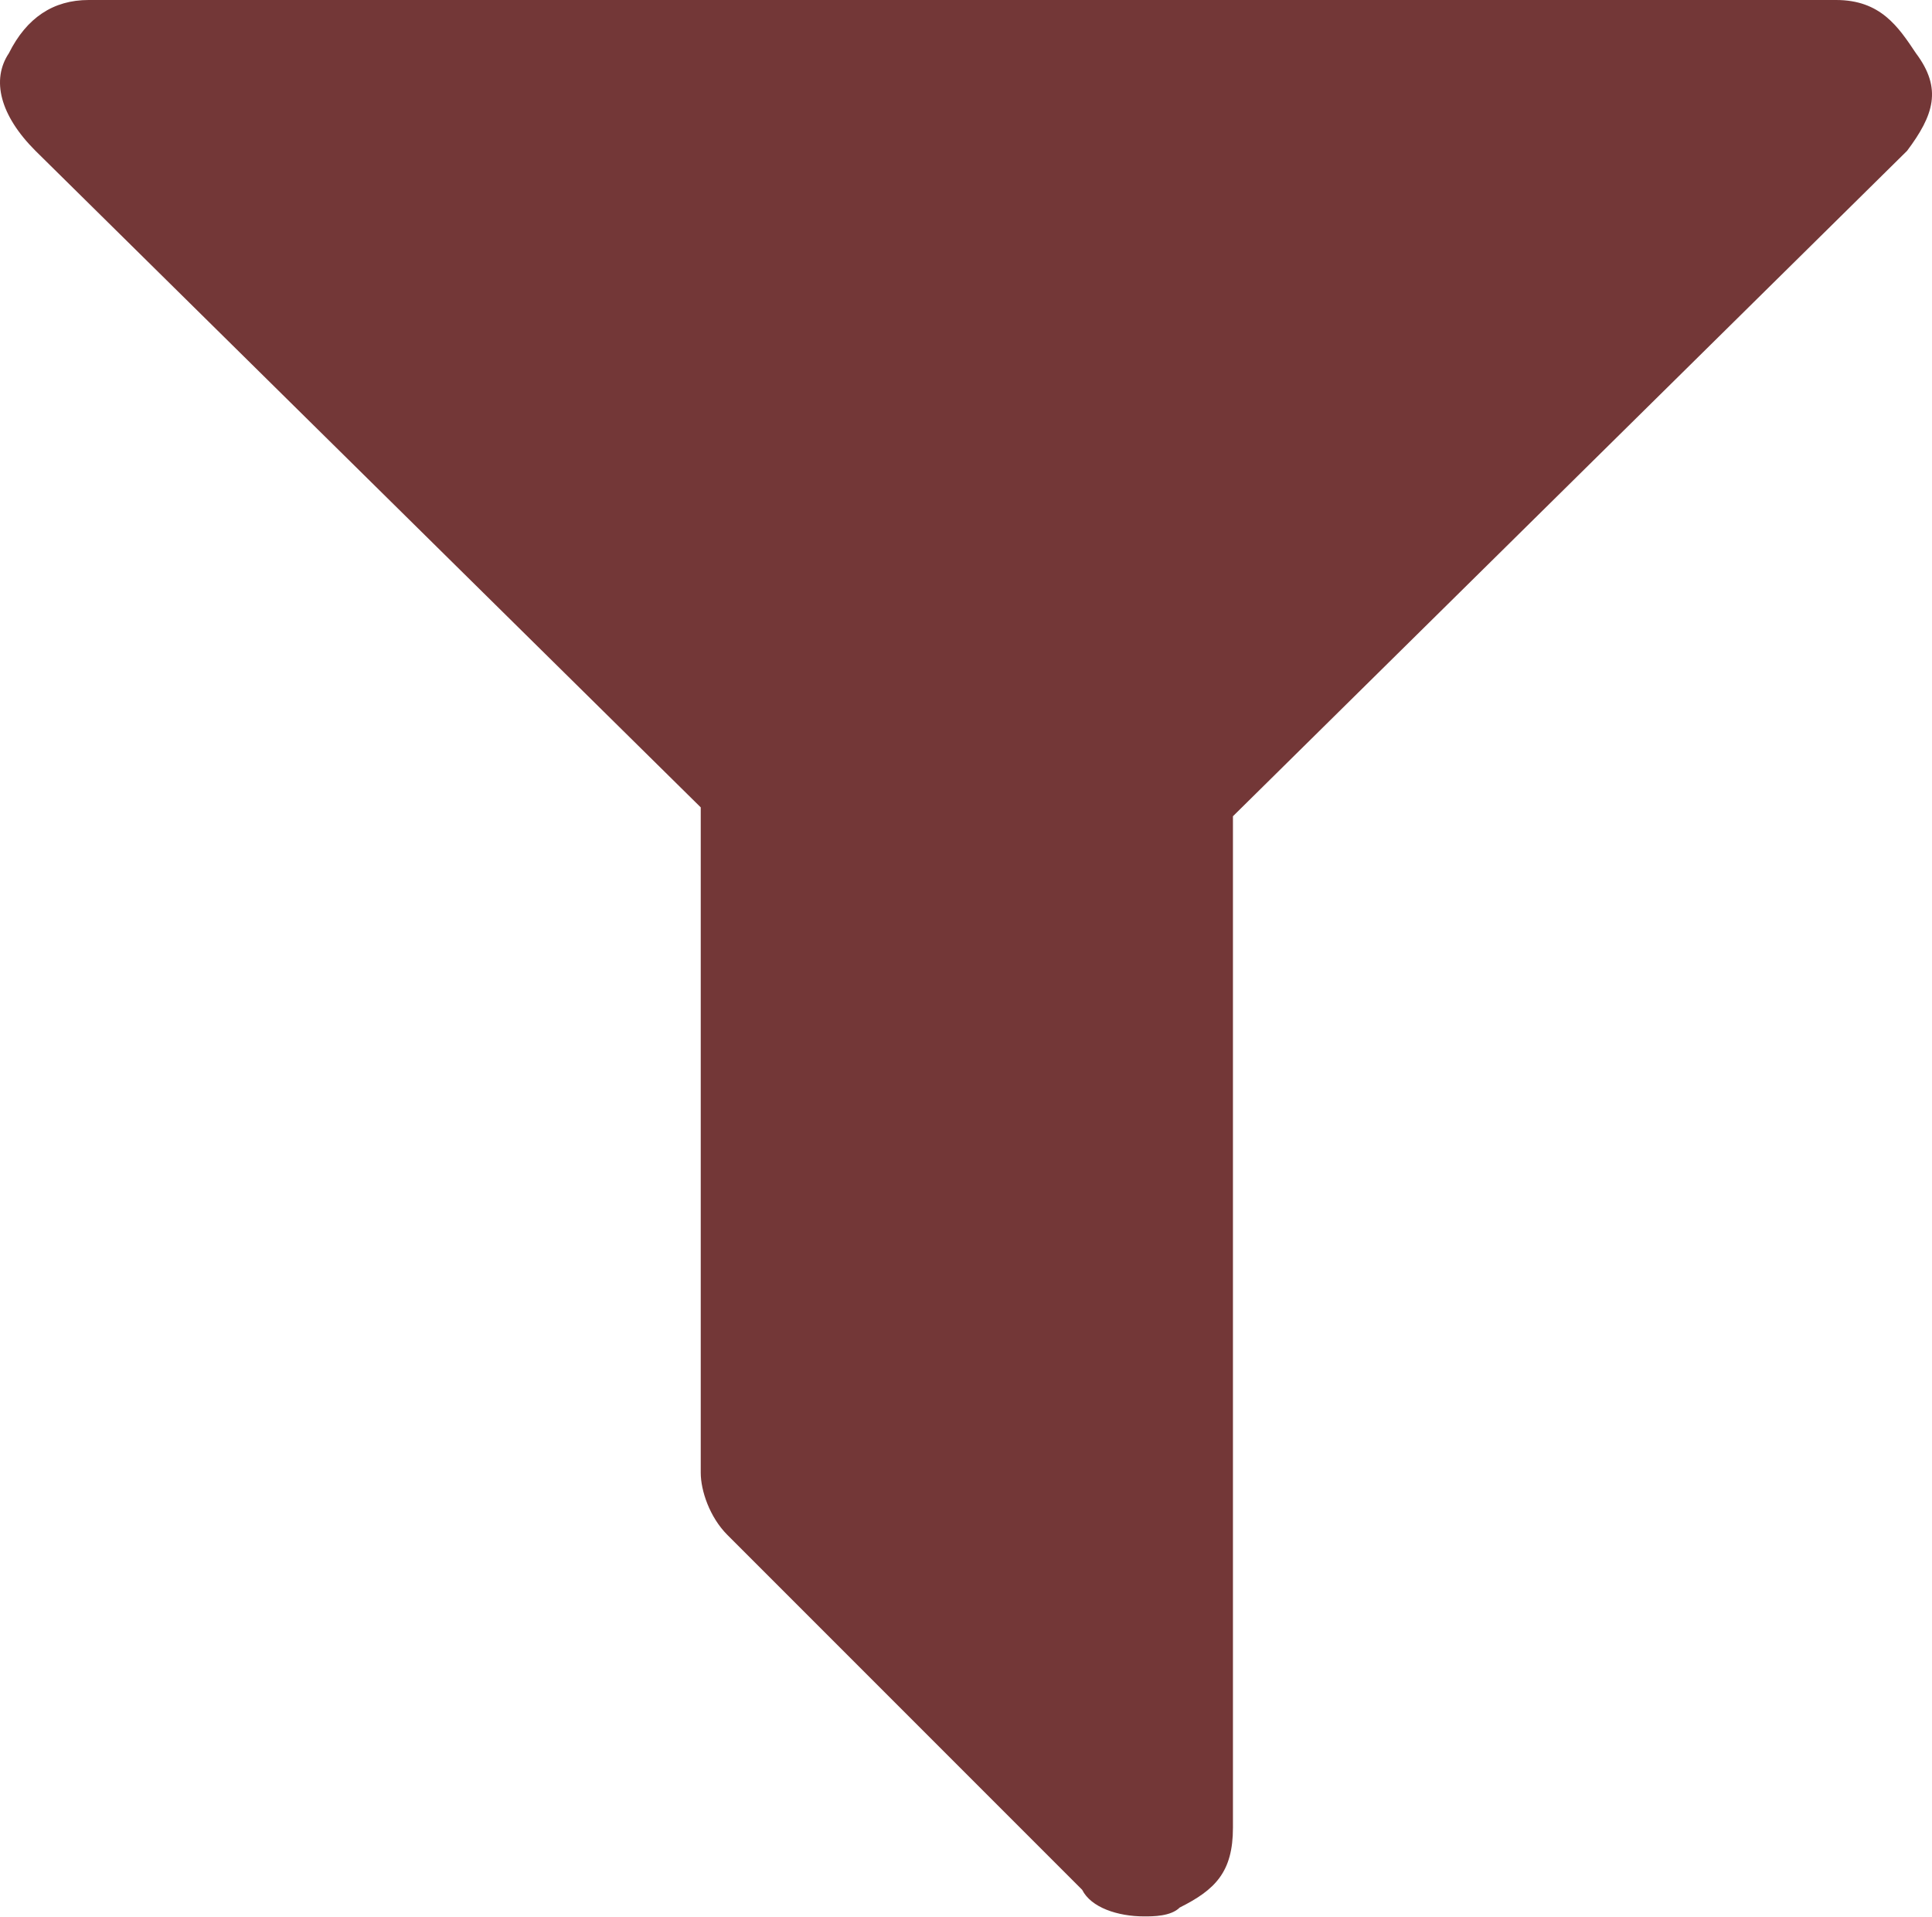
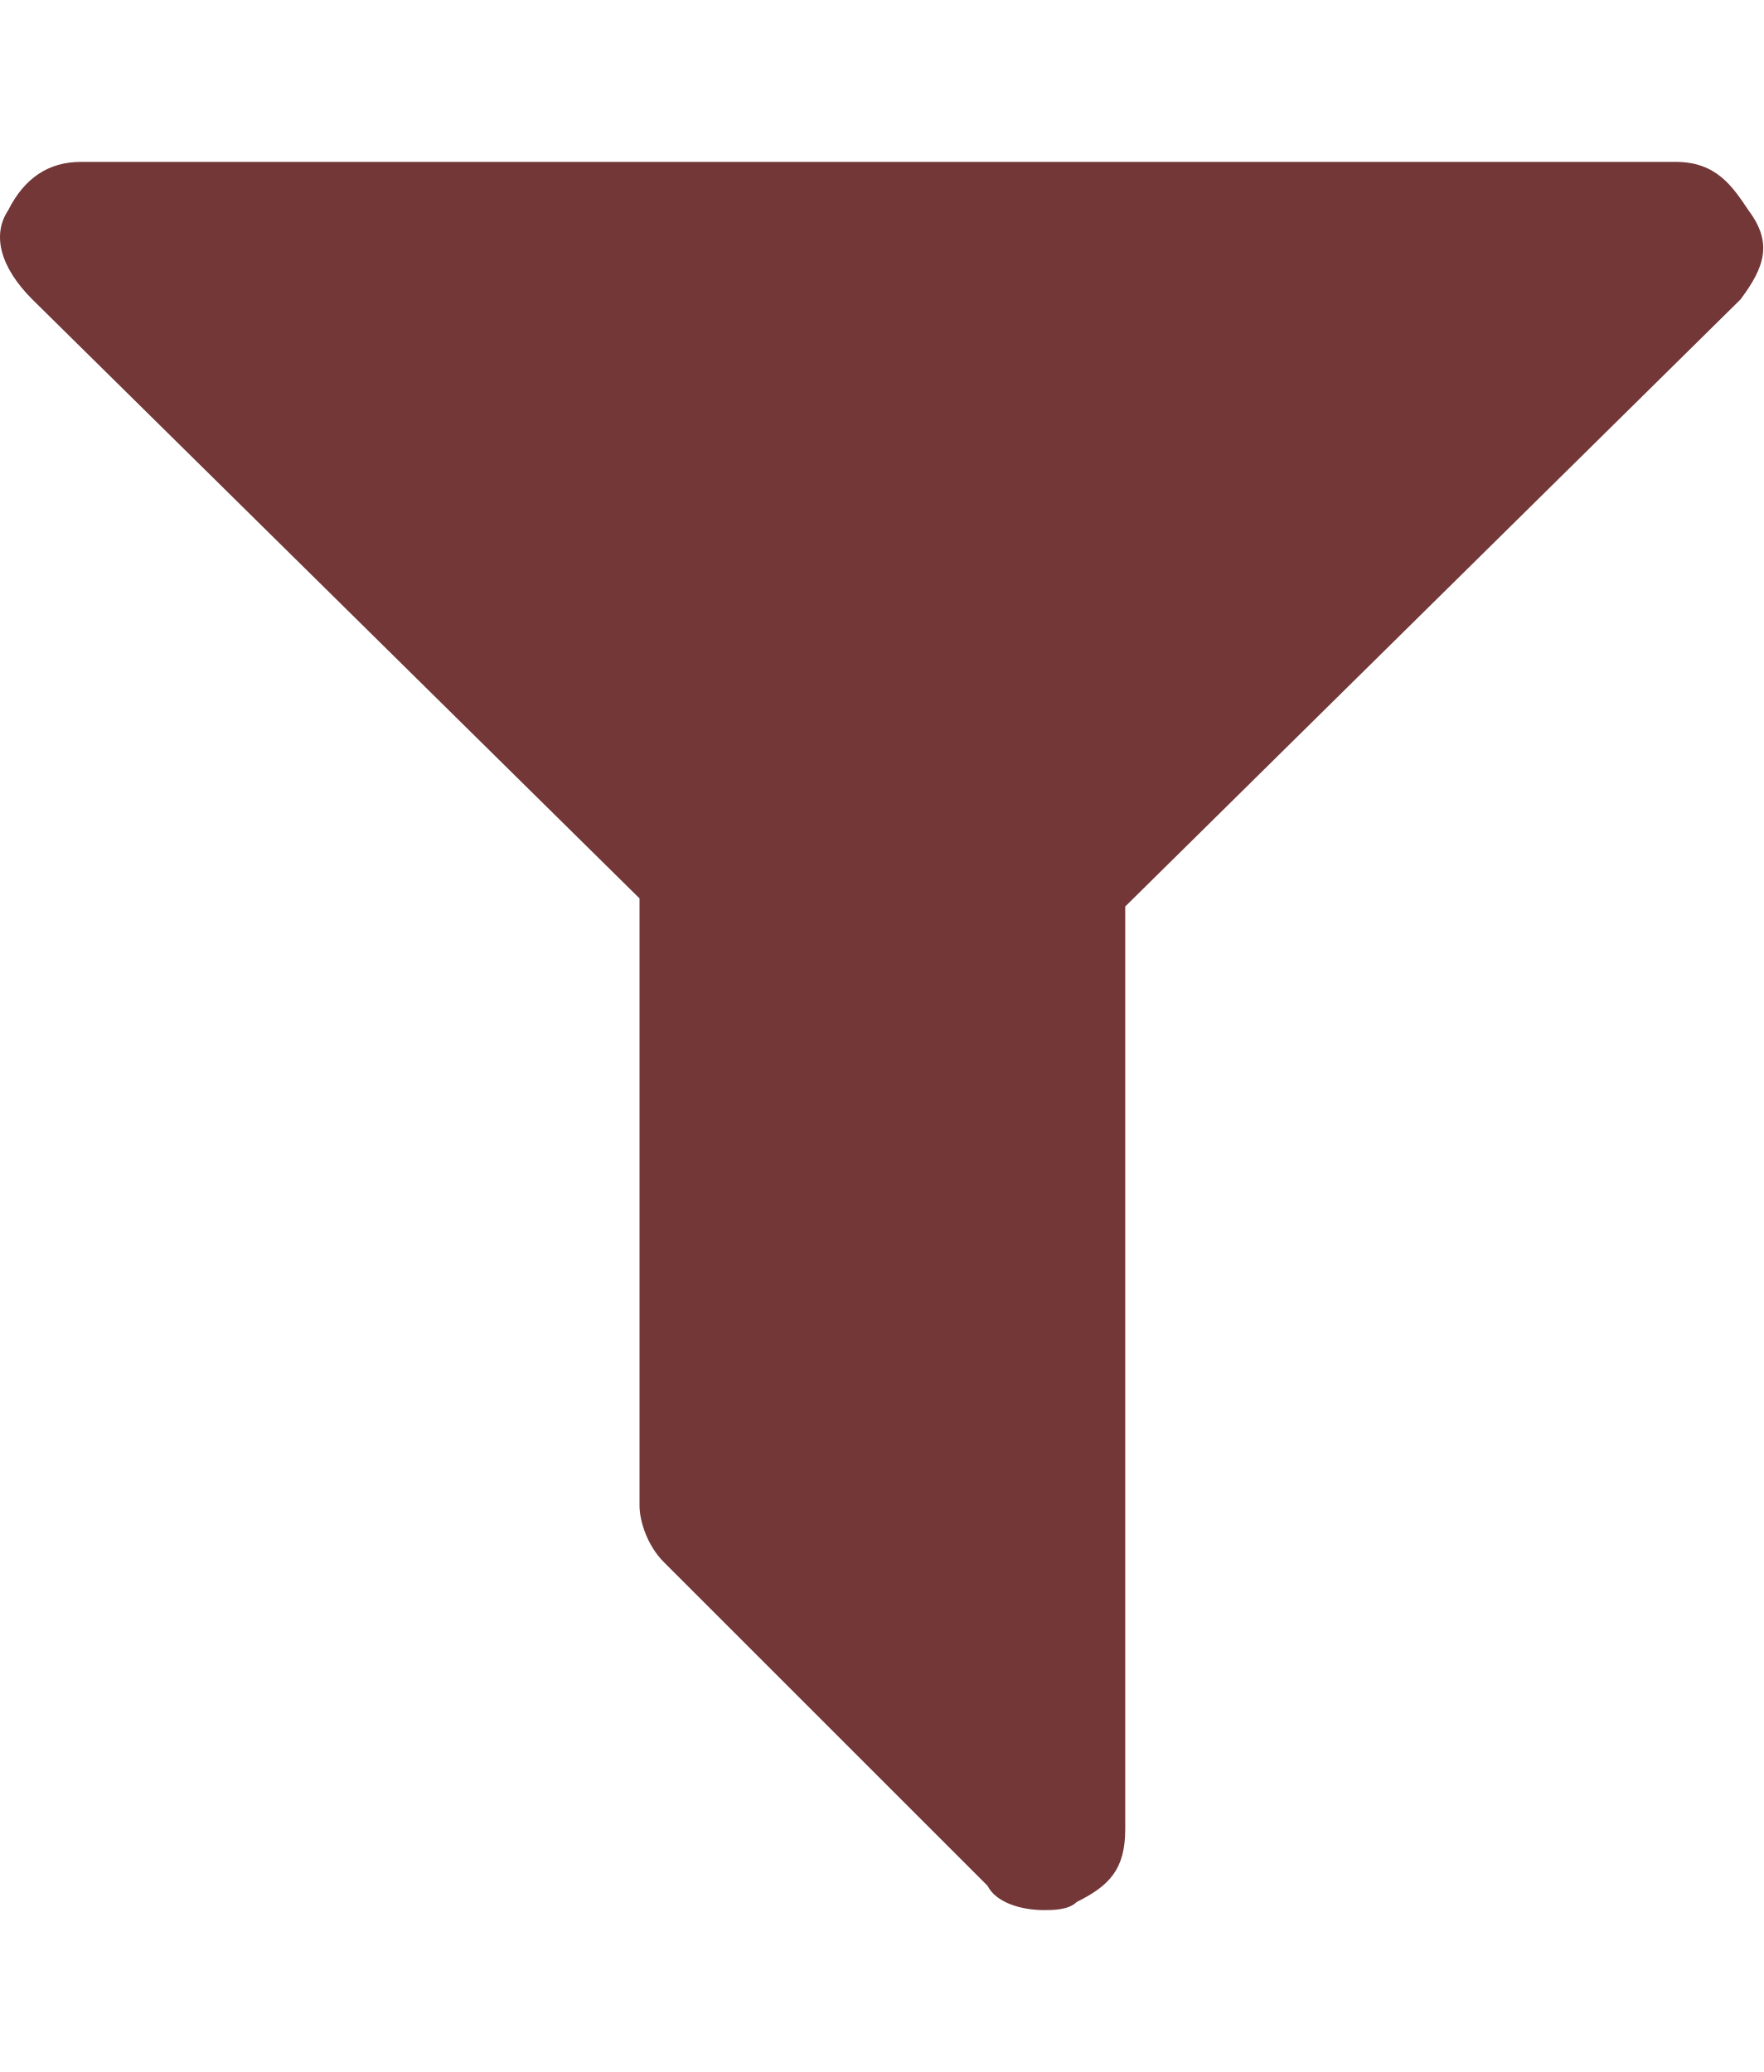
- <svg xmlns="http://www.w3.org/2000/svg" viewBox="0 0 21.781 21.6">
-   <path d="M21.5 1.7l-7.6 7.5v11.4c0 .5-.2.7-.6.9-.1.1-.3.1-.4.1-.3 0-.6-.1-.7-.3l-4-4c-.2-.2-.3-.5-.3-.7V9.1L.4 1.7C0 1.3-.1.9.1.6.3.2.6 0 1 0h19.7c.5 0 .7.3.9.6.3.4.2.7-.1 1.1z" fill="#733737" />
+ <svg xmlns="http://www.w3.org/2000/svg" viewBox="0 0 21.781 25.6" width="21.781" height="25.6">
+   <path d="M21.5 3.7l-7.6 7.5v11.4c0 .5-.2.7-.6.9-.1.1-.3.1-.4.1-.3 0-.6-.1-.7-.3l-4-4c-.2-.2-.3-.5-.3-.7v-7.5L.4 3.7C0 3.3-.1 2.9.1 2.6.3 2.2.6 2 1 2h19.7c.5 0 .7.3.9.6.3.4.2.7-.1 1.1z" fill="#733737" />
</svg>
